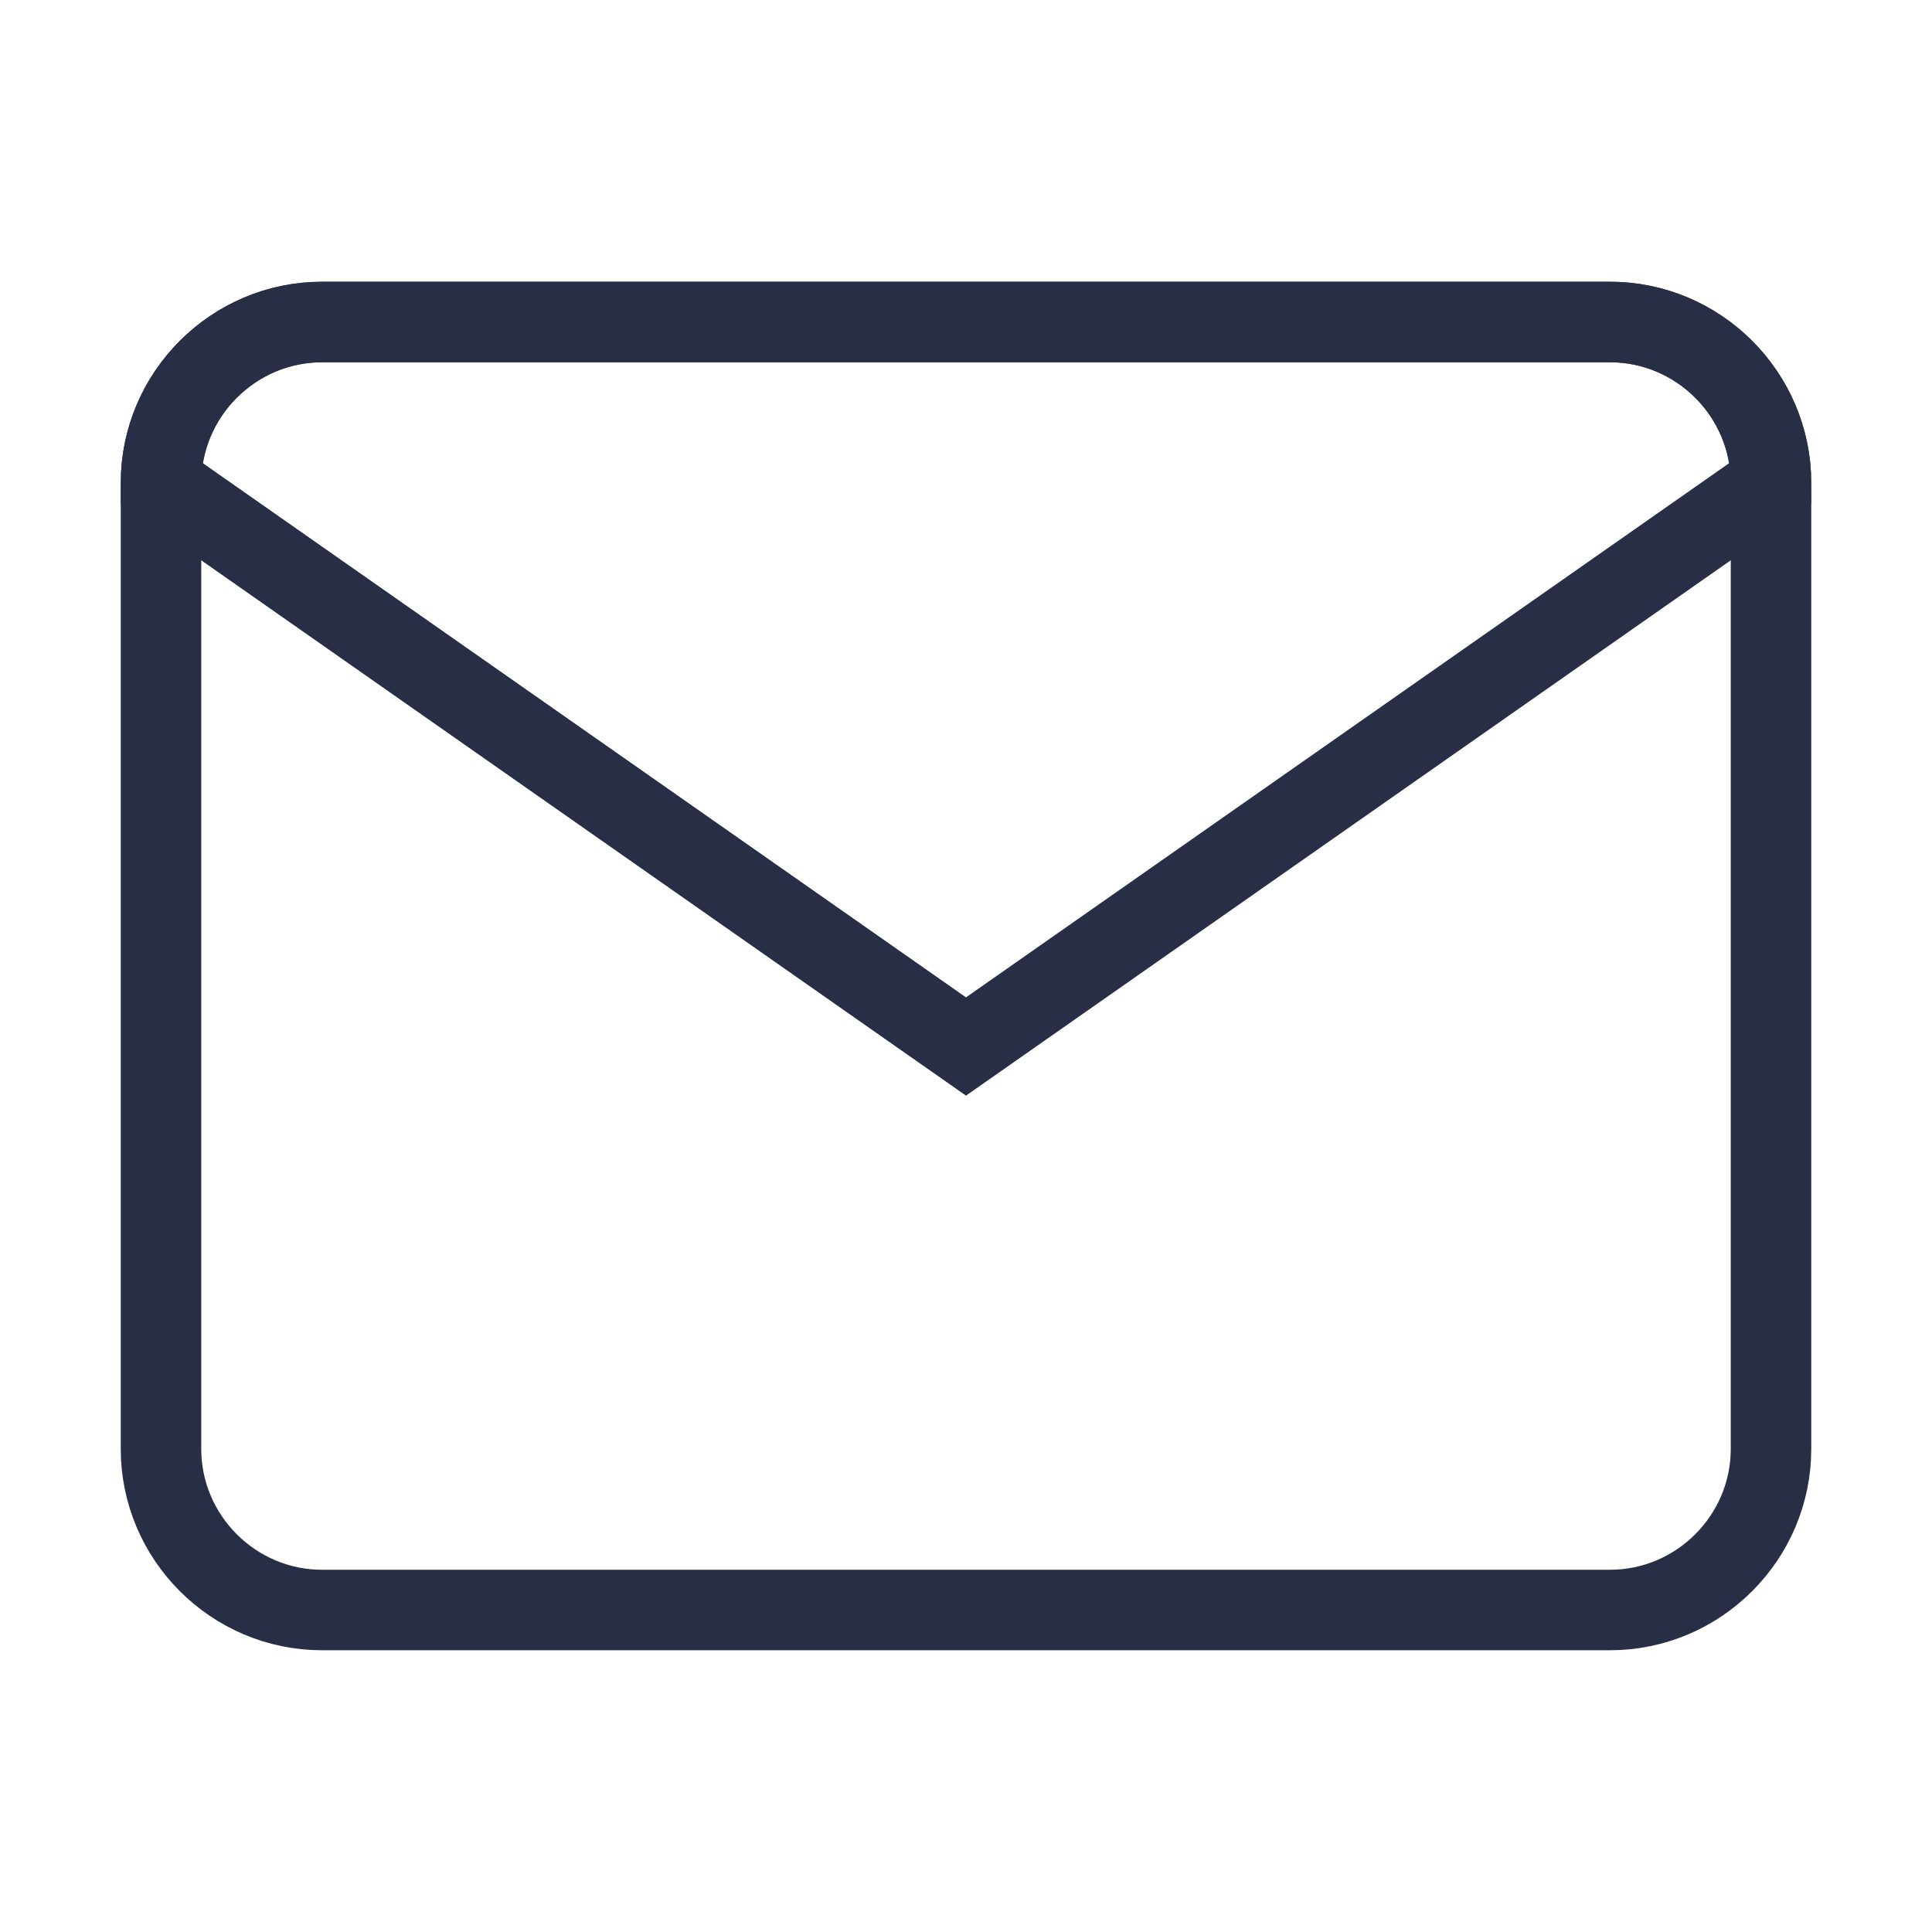
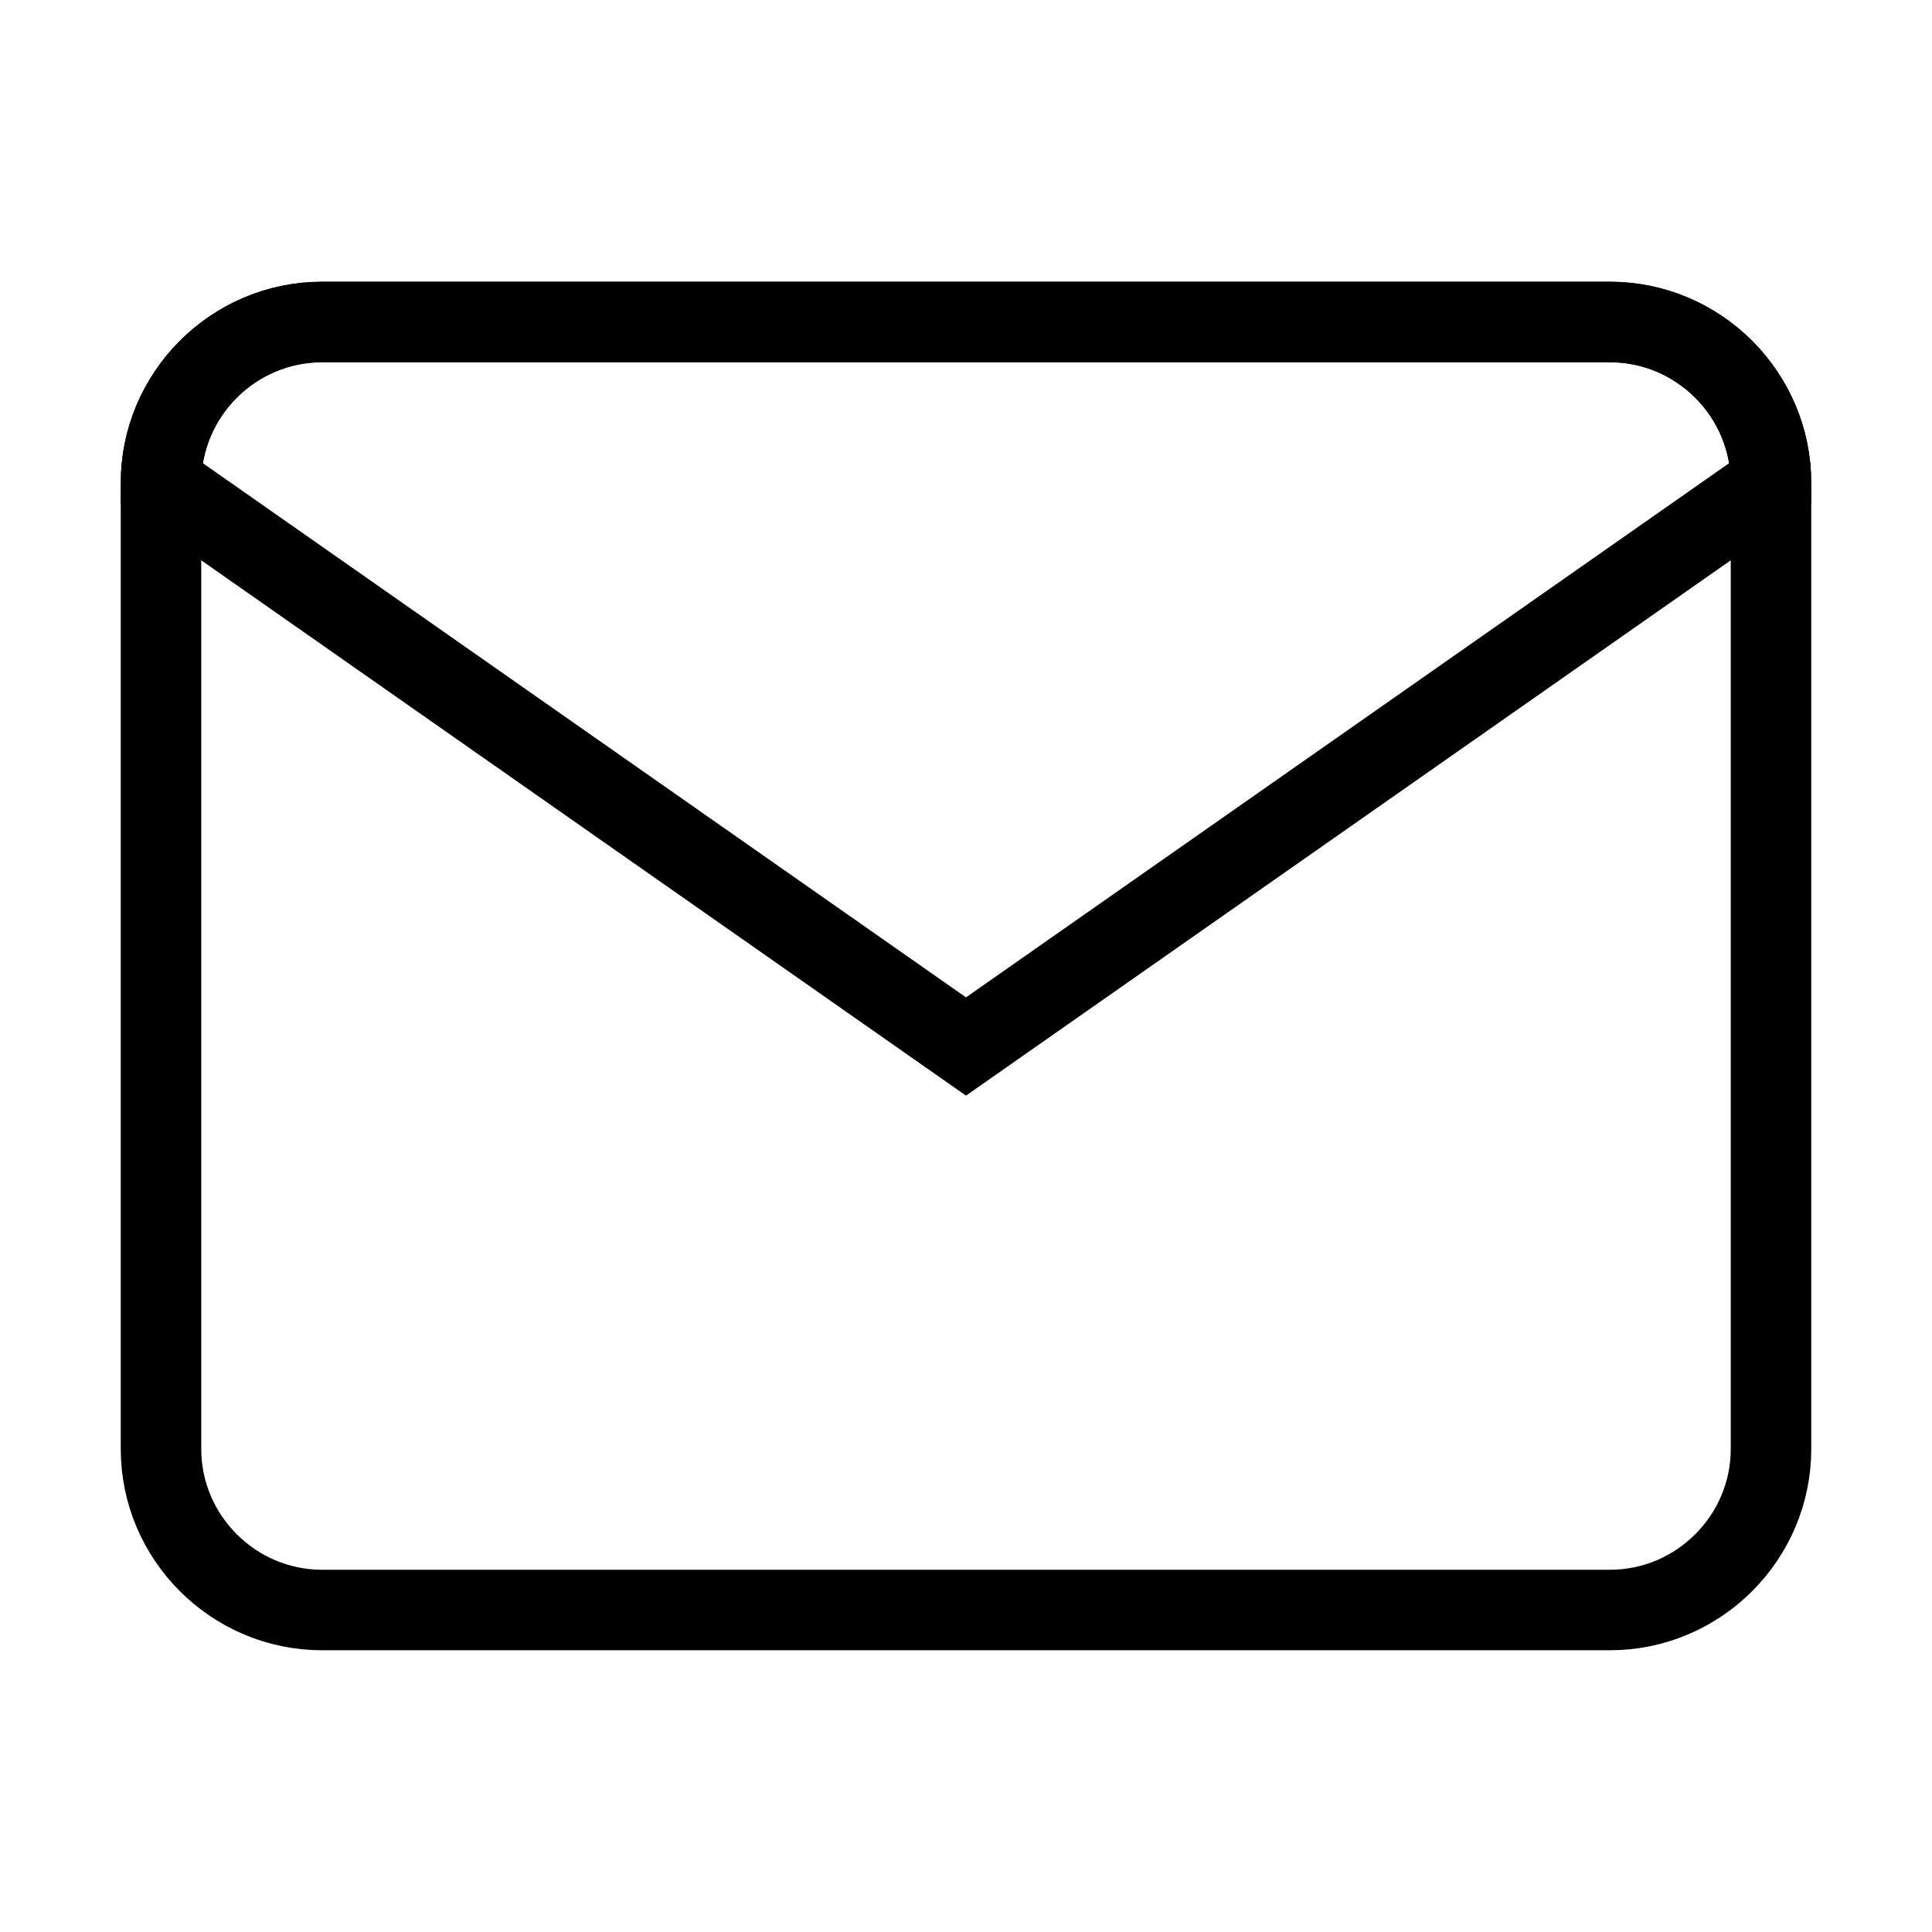
<svg xmlns="http://www.w3.org/2000/svg" width="30" height="30" viewBox="0 0 30 30" fill="none">
-   <path d="M25 25H5C3.625 25 2.5 23.875 2.5 22.5V7.5C2.5 6.125 3.625 5 5 5H25C26.375 5 27.5 6.125 27.5 7.5V22.5C27.5 23.875 26.375 25 25 25Z" stroke="#292E47" stroke-width="1.25" stroke-miterlimit="10" stroke-linecap="round" stroke-linejoin="round" />
-   <path d="M25 5H5C3.625 5 2.5 6.125 2.5 7.5L15 16.25L27.5 7.5C27.5 6.125 26.375 5 25 5Z" stroke="#292E47" stroke-width="1.25" stroke-miterlimit="10" stroke-linecap="round" />
+   <path d="M25 25H5C3.625 25 2.5 23.875 2.5 22.5V7.5C2.5 6.125 3.625 5 5 5H25C26.375 5 27.5 6.125 27.5 7.5V22.5C27.5 23.875 26.375 25 25 25Z" stroke="currentColor" stroke-width="1.25" stroke-miterlimit="10" stroke-linecap="round" stroke-linejoin="round" />
+   <path d="M25 5H5C3.625 5 2.5 6.125 2.5 7.5L15 16.25L27.5 7.5C27.5 6.125 26.375 5 25 5Z" stroke="currentColor" stroke-width="1.25" stroke-miterlimit="10" stroke-linecap="round" />
</svg>
